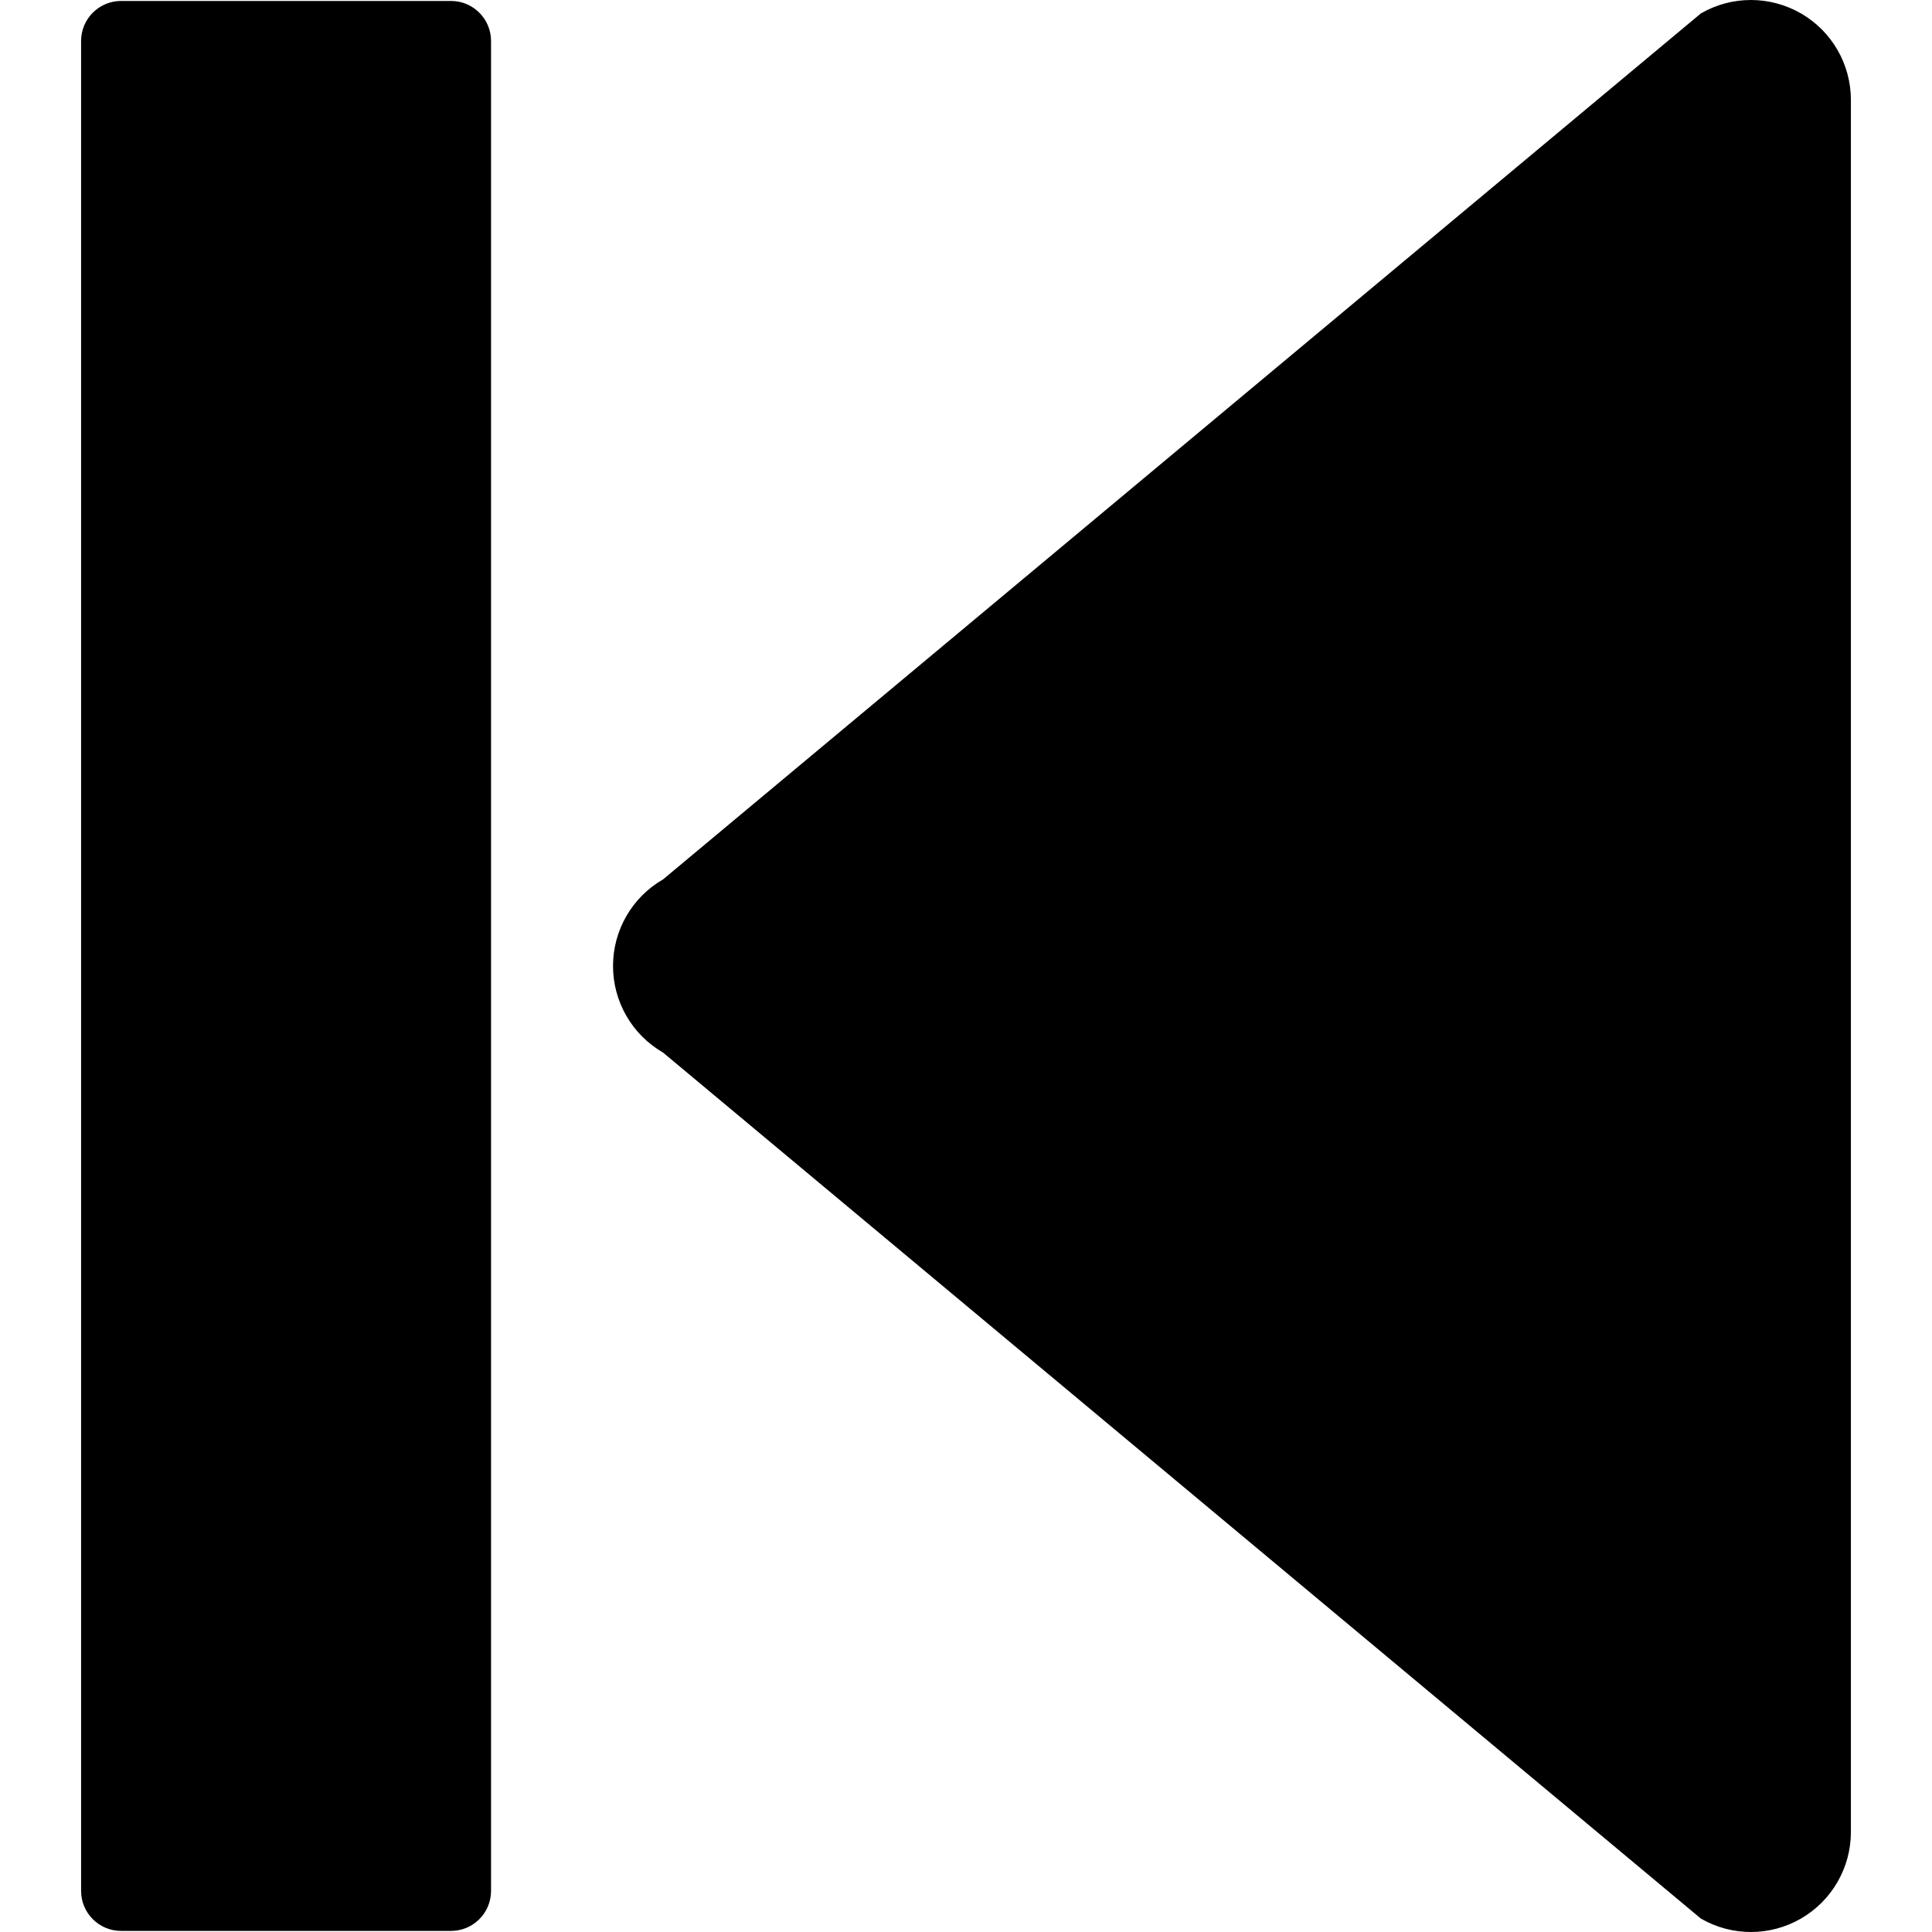
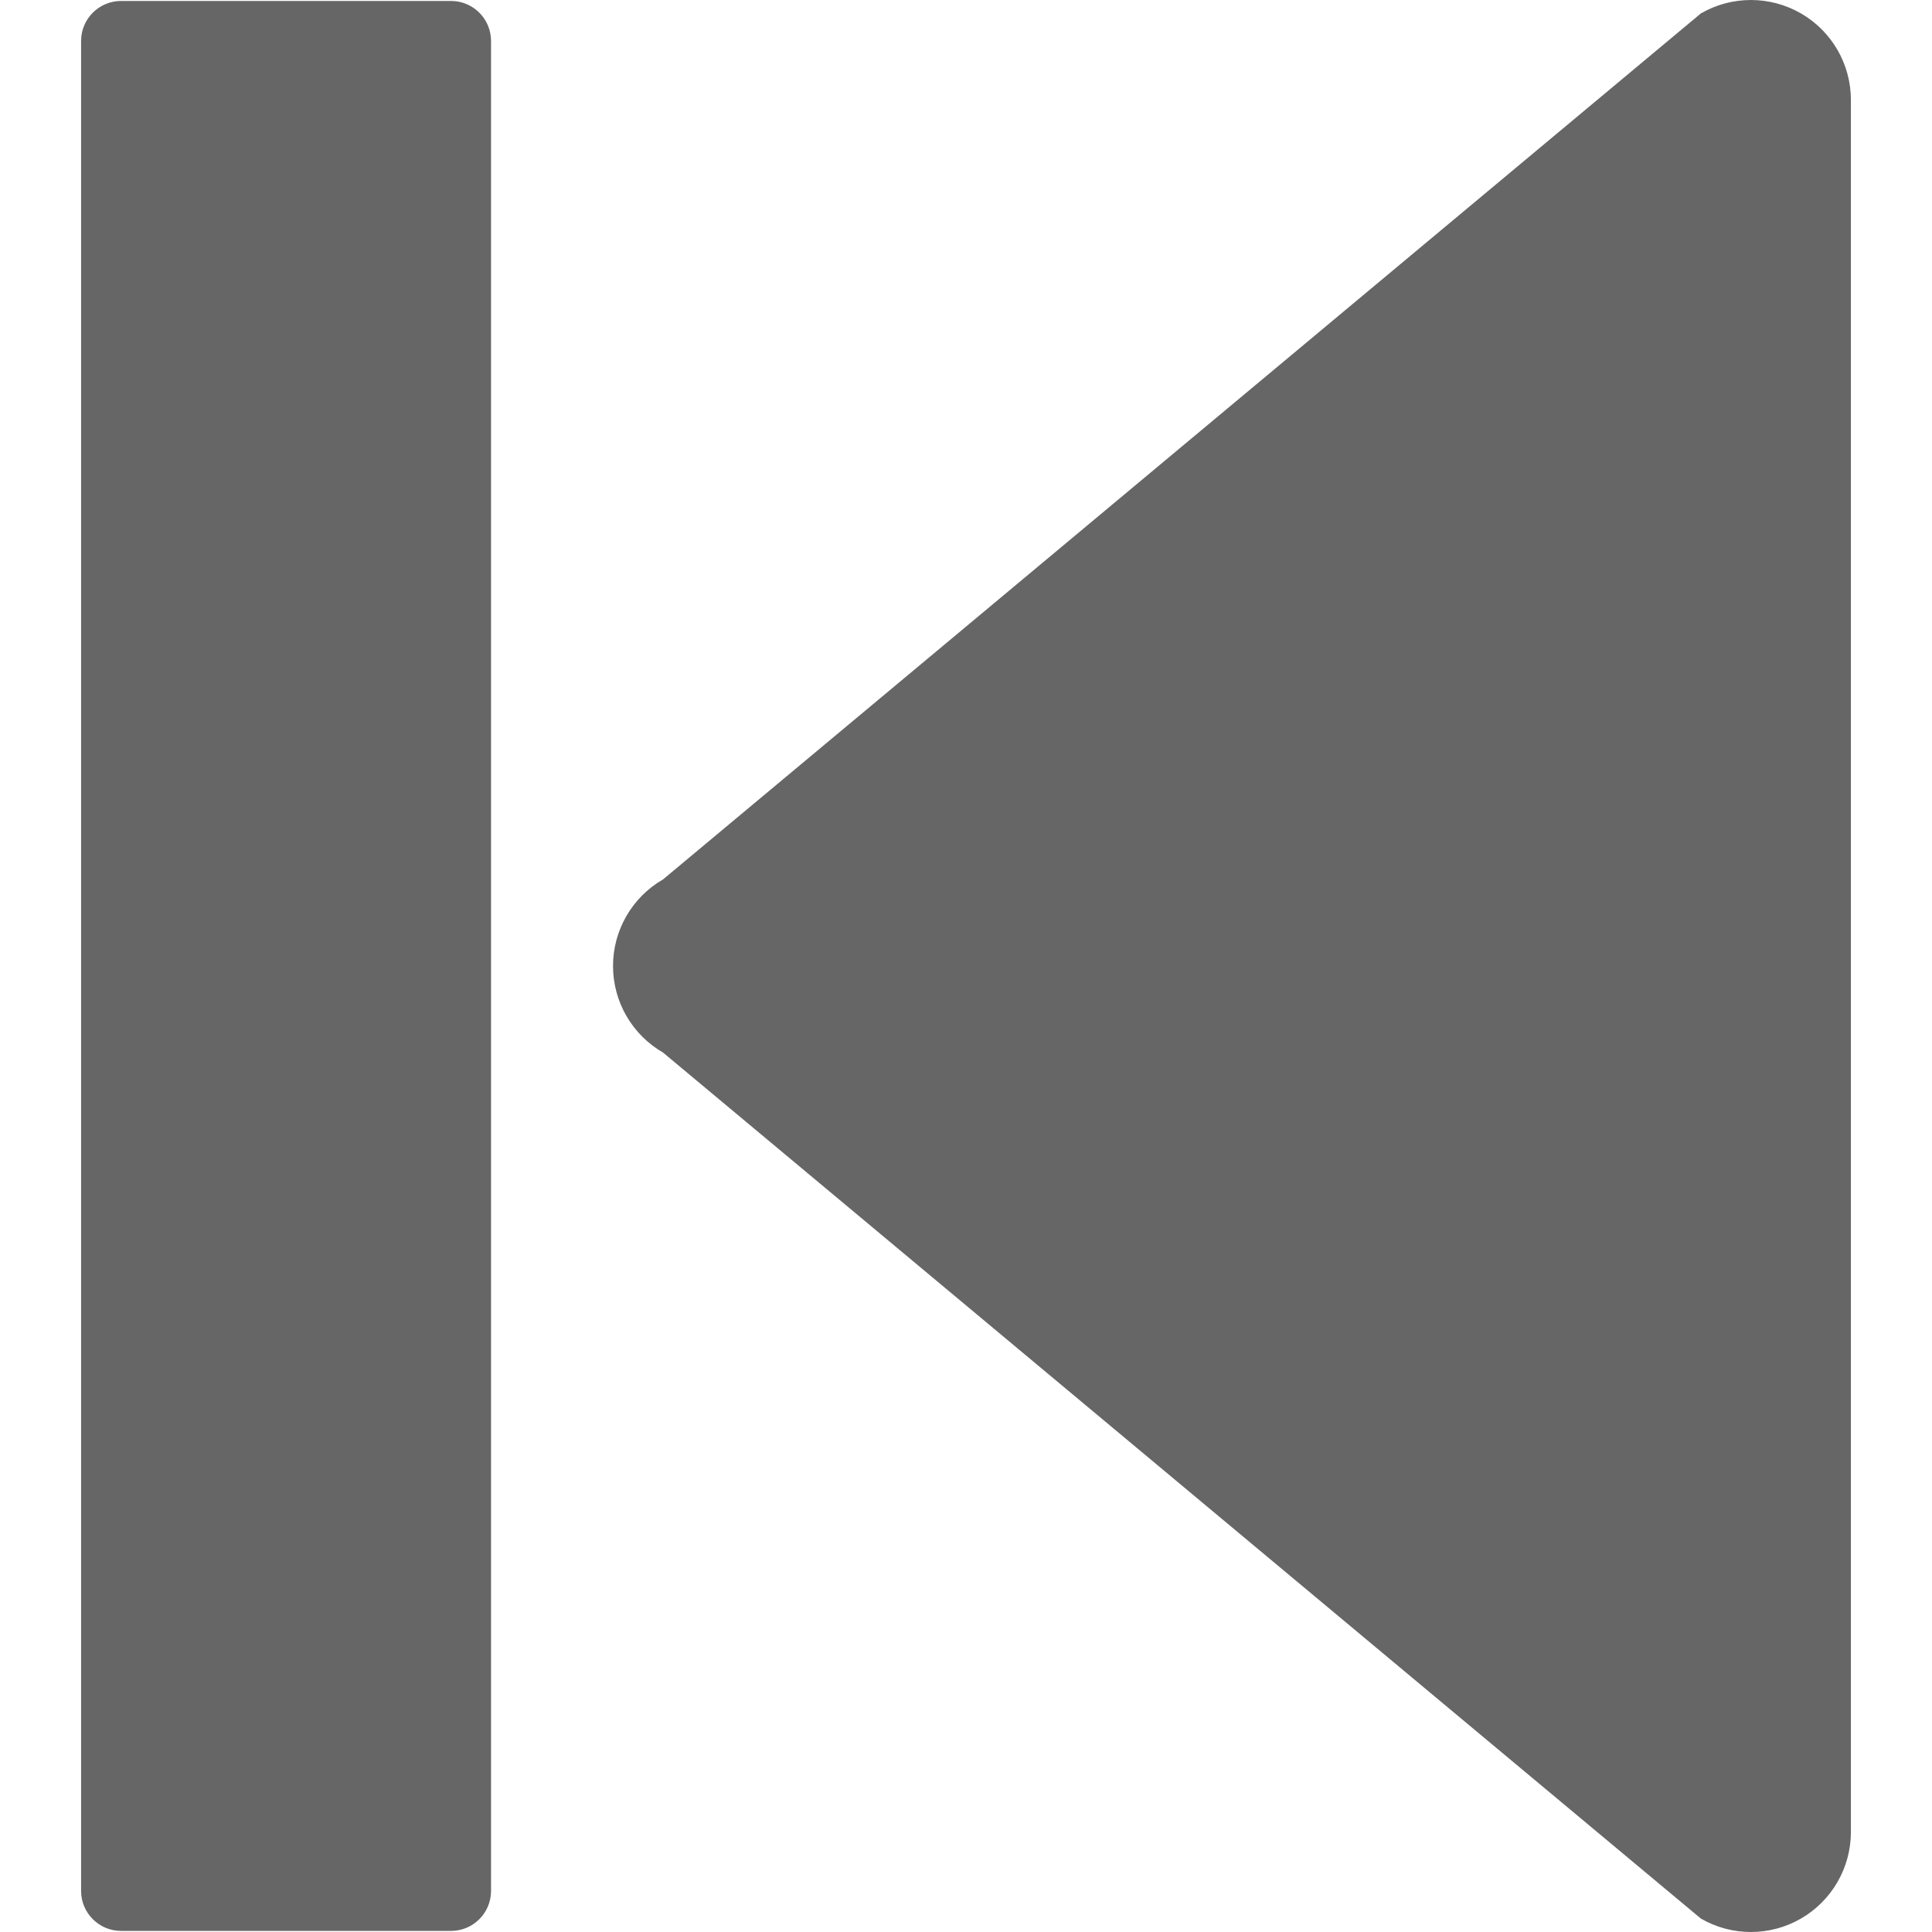
<svg xmlns="http://www.w3.org/2000/svg" version="1.1" x="0px" y="0px" width="402.917px" height="402.917px" viewBox="0 0 402.917 402.917" style="enable-background:new 0 0 402.917 402.917;" xml:space="preserve">
-   <path d="M 386.004 20.848 V 382.061 C 386.004 389.508 382.032 396.394 375.577 400.124 C 369.117 403.848 361.179 403.848 354.724 400.124 L 138.281 219.515 C 131.829 215.796 127.845 208.911 127.845 201.457 C 127.845 194.006 131.823 187.117 138.281 183.396 L 354.725 2.79 C 357.952 0.928 361.551 0 365.151 0 C 368.756 0 372.35 0.934 375.578 2.79 C 382.033 6.508 386.004 13.397 386.004 20.848 Z M 94.066 0.201 H 25.261 C 20.648 0.201 16.912 3.936 16.912 8.541 V 394.349 C 16.912 398.953 20.647 402.689 25.261 402.689 H 94.066 C 98.673 402.689 102.406 398.954 102.406 394.349 V 8.547 C 102.406 3.943 98.673 0.201 94.066 0.201 Z" />
+   <path fill="#666666" d="M 386.004 20.848 V 382.061 C 386.004 389.508 382.032 396.394 375.577 400.124 C 369.117 403.848 361.179 403.848 354.724 400.124 L 138.281 219.515 C 131.829 215.796 127.845 208.911 127.845 201.457 C 127.845 194.006 131.823 187.117 138.281 183.396 L 354.725 2.79 C 357.952 0.928 361.551 0 365.151 0 C 368.756 0 372.35 0.934 375.578 2.79 C 382.033 6.508 386.004 13.397 386.004 20.848 Z M 94.066 0.201 H 25.261 C 20.648 0.201 16.912 3.936 16.912 8.541 V 394.349 C 16.912 398.953 20.647 402.689 25.261 402.689 H 94.066 C 98.673 402.689 102.406 398.954 102.406 394.349 V 8.547 C 102.406 3.943 98.673 0.201 94.066 0.201 Z" />
</svg>
